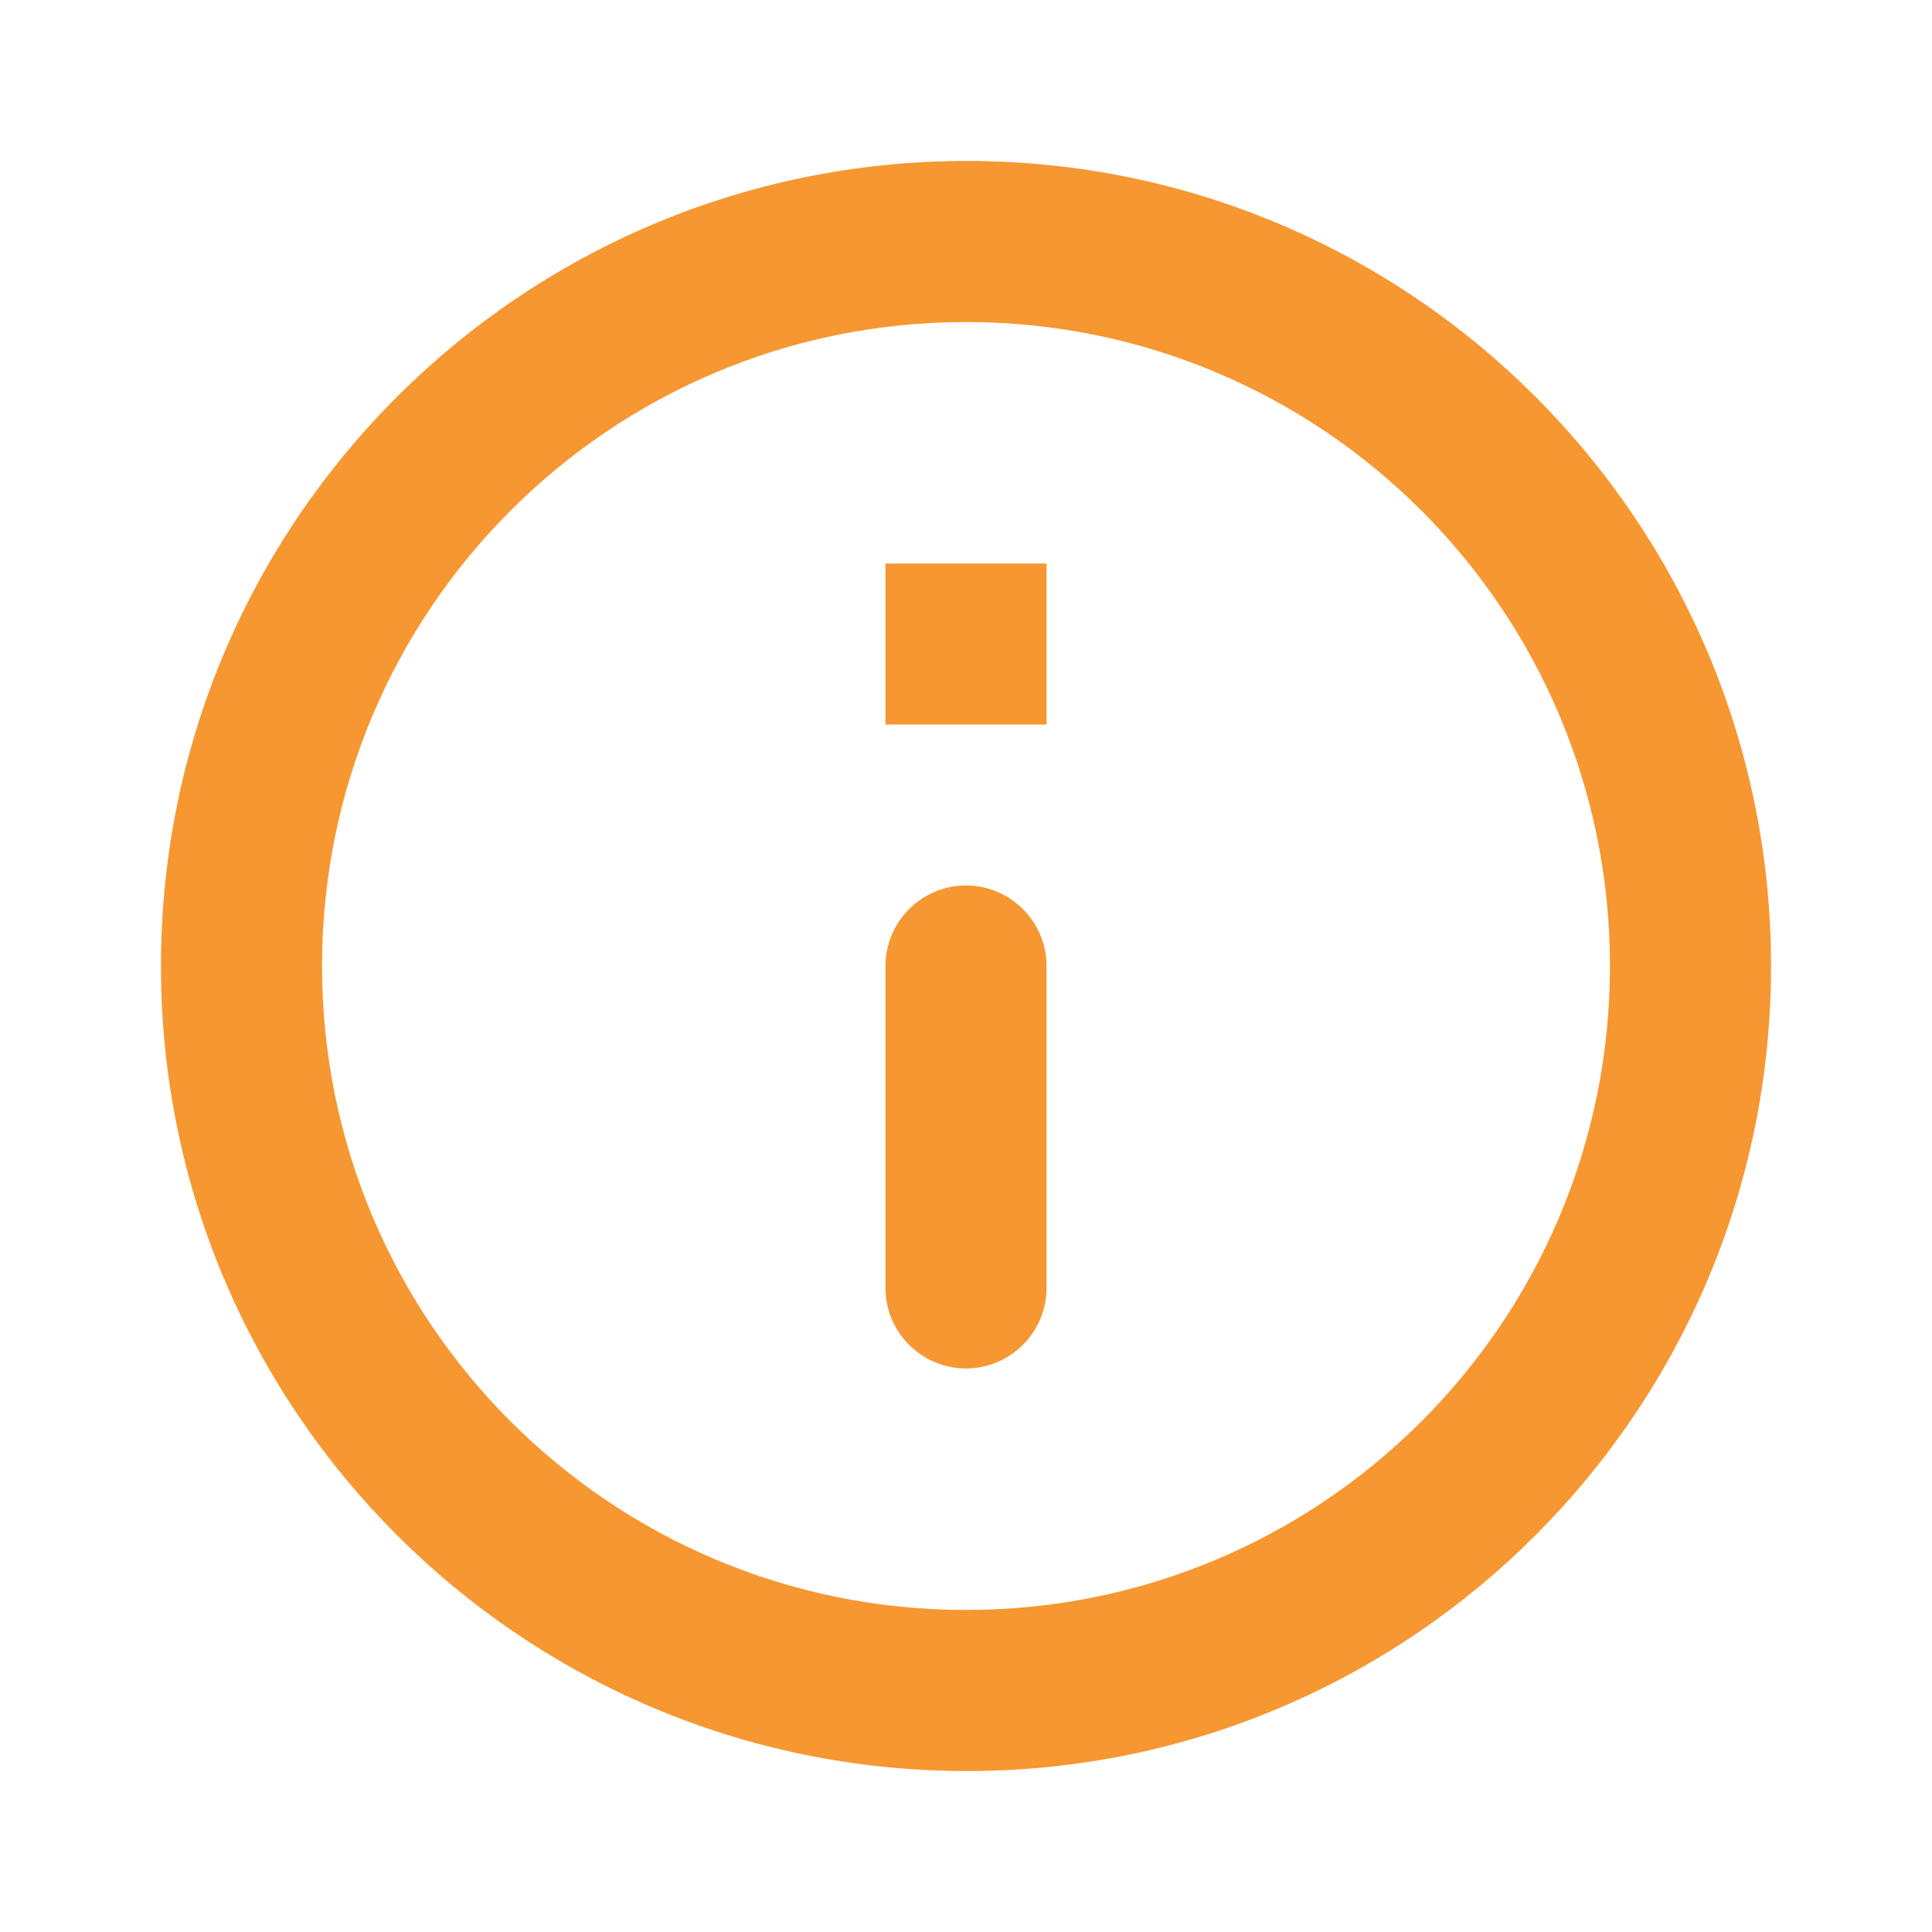
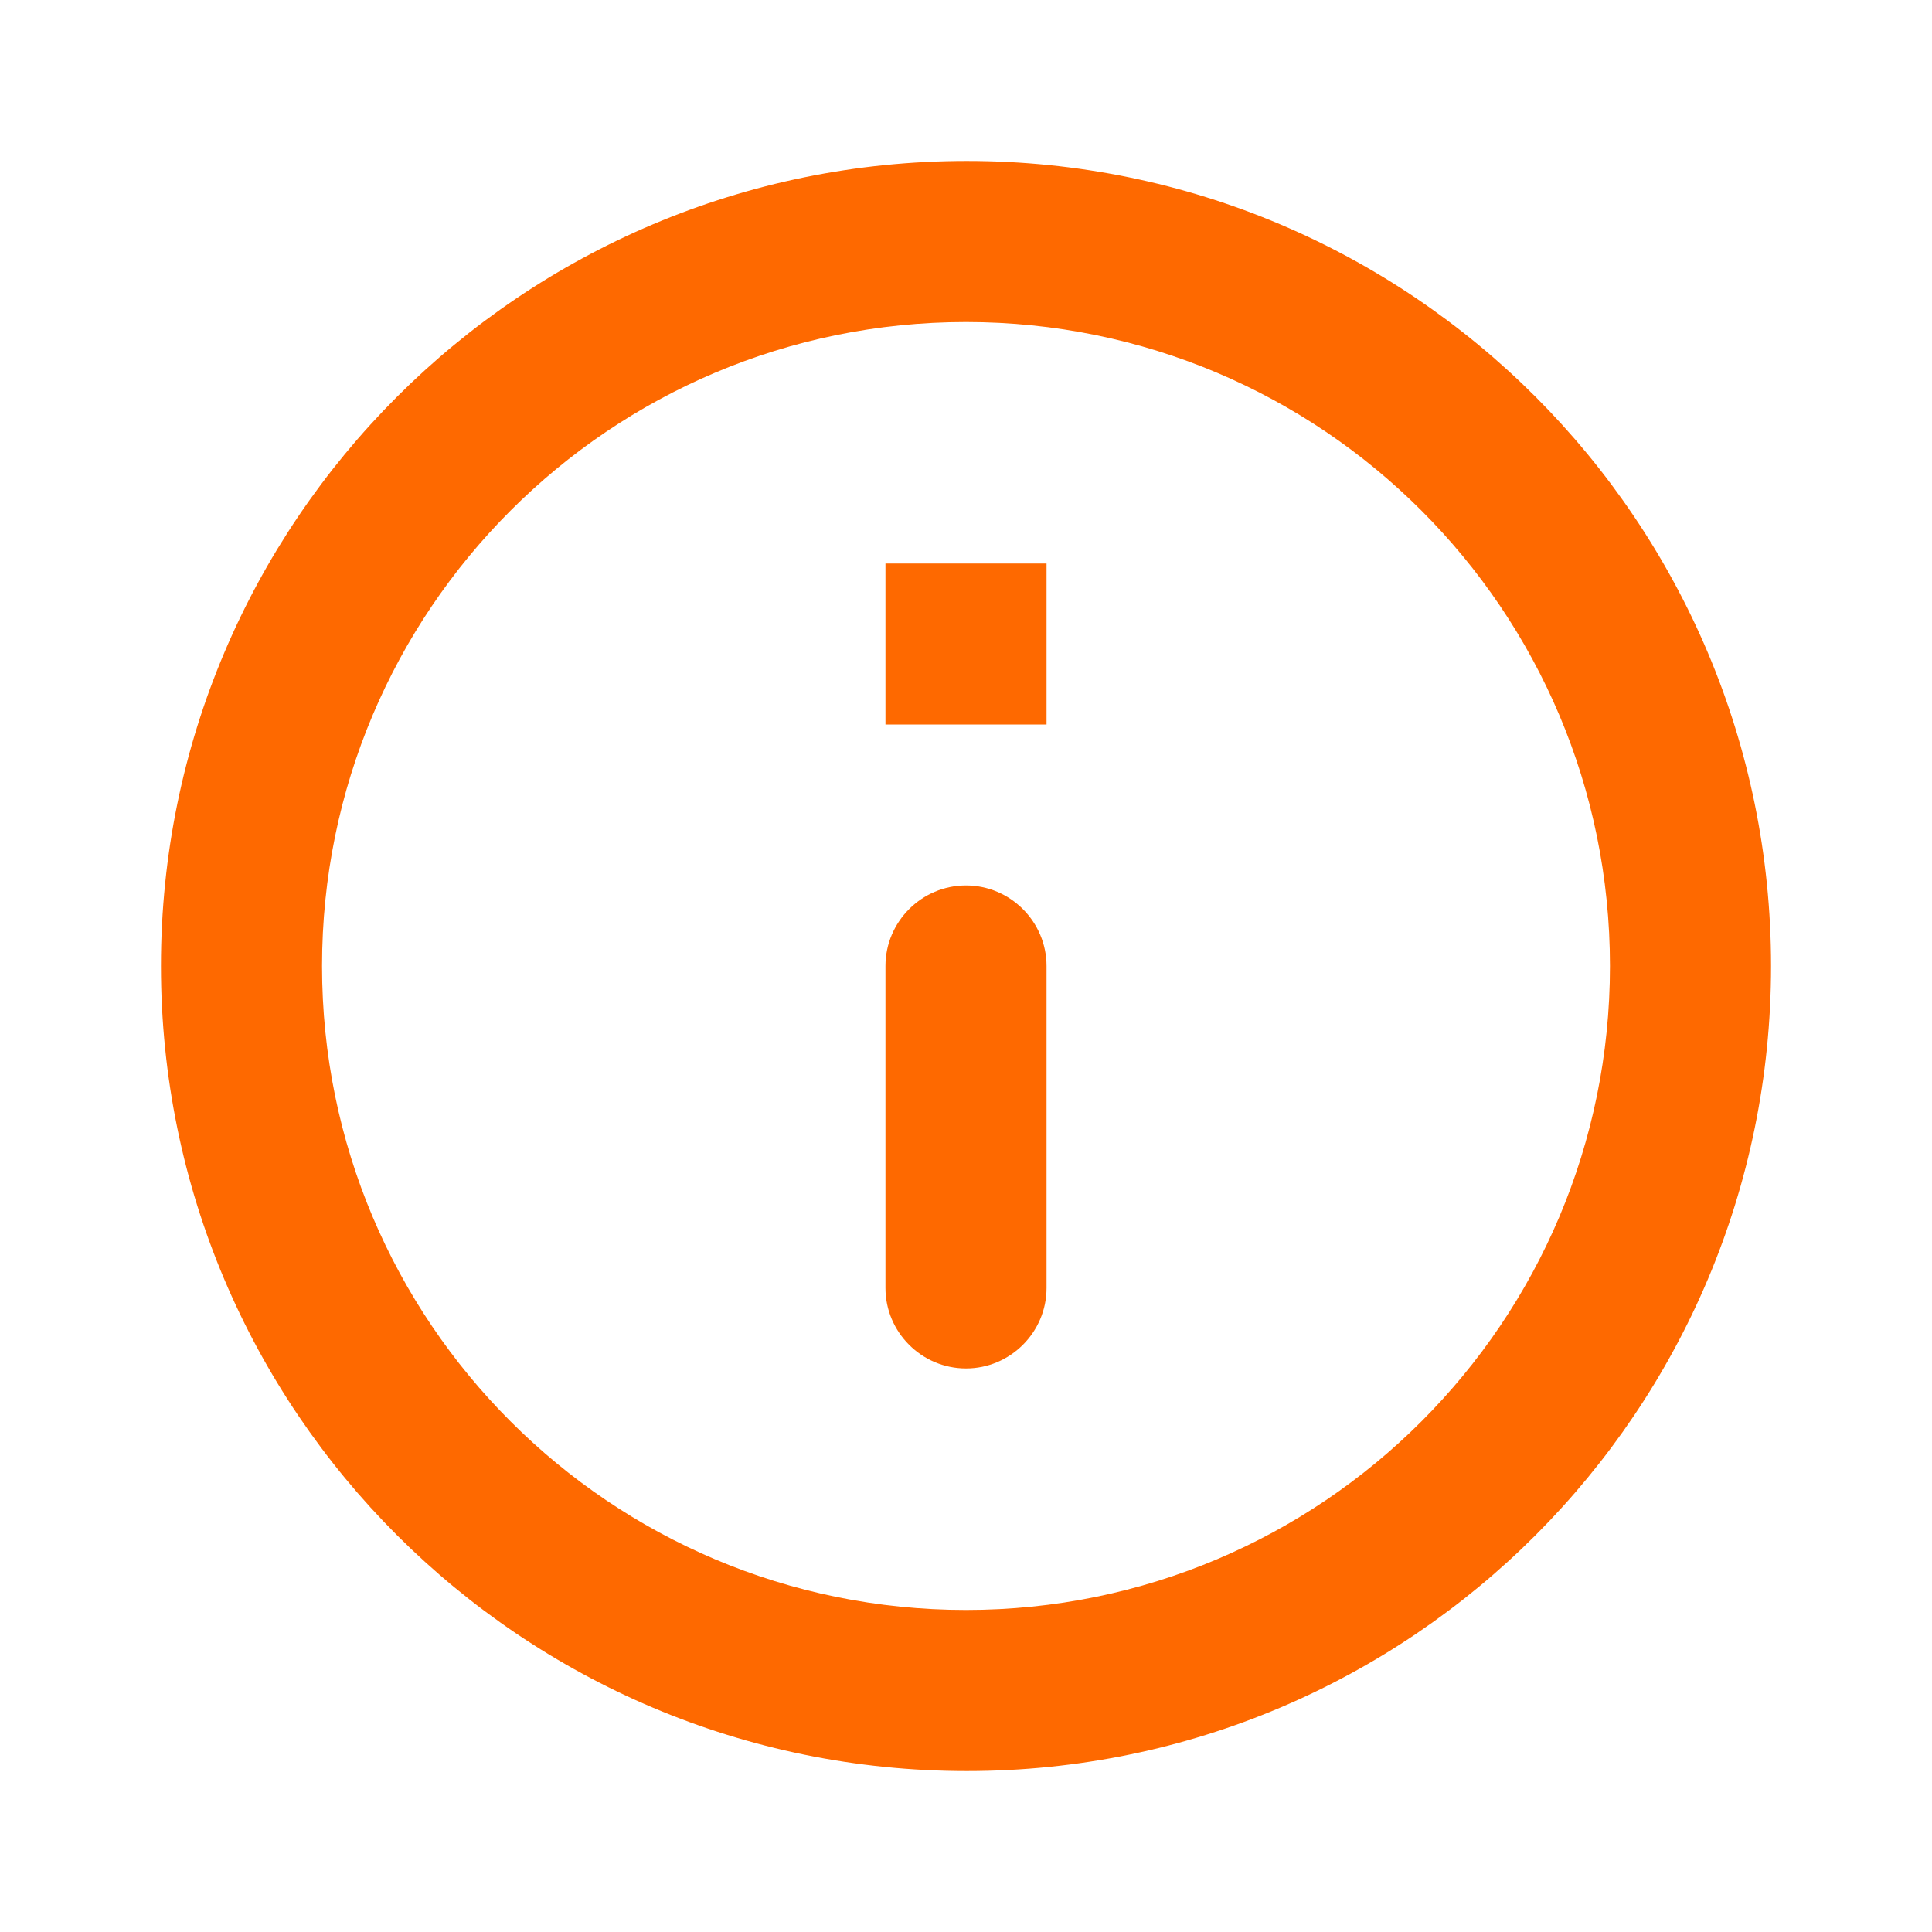
<svg xmlns="http://www.w3.org/2000/svg" width="16" height="16" viewBox="0 0 16 16" fill="none">
  <g opacity="1">
-     <path d="M8 11.333C7.633 11.333 7.333 11.033 7.333 10.667L7.333 8C7.333 7.633 7.633 7.333 8 7.333C8.367 7.333 8.667 7.633 8.667 8L8.667 10.667C8.667 11.033 8.367 11.333 8 11.333ZM8.007 14.667C11.687 14.667 14.667 11.68 14.667 8C14.667 4.32 11.687 1.333 8.007 1.333C4.32 1.333 1.333 4.32 1.333 8C1.333 11.68 4.32 14.667 8.007 14.667ZM8 2.667C10.947 2.667 13.333 5.053 13.333 8C13.333 10.947 10.947 13.333 8 13.333C5.053 13.333 2.667 10.947 2.667 8C2.667 5.053 5.053 2.667 8 2.667ZM7.333 4.667L8.667 4.667L8.667 6L7.333 6L7.333 4.667Z" fill="#F69731" />
+     <path d="M8 11.333C7.633 11.333 7.333 11.033 7.333 10.667L7.333 8C7.333 7.633 7.633 7.333 8 7.333C8.367 7.333 8.667 7.633 8.667 8L8.667 10.667C8.667 11.033 8.367 11.333 8 11.333ZM8.007 14.667C11.687 14.667 14.667 11.68 14.667 8C14.667 4.32 11.687 1.333 8.007 1.333C4.32 1.333 1.333 4.32 1.333 8C1.333 11.68 4.32 14.667 8.007 14.667ZM8 2.667C10.947 2.667 13.333 5.053 13.333 8C13.333 10.947 10.947 13.333 8 13.333C5.053 13.333 2.667 10.947 2.667 8C2.667 5.053 5.053 2.667 8 2.667ZM7.333 4.667L8.667 4.667L8.667 6L7.333 6L7.333 4.667Z" fill="#fe6900" />
  </g>
</svg>
